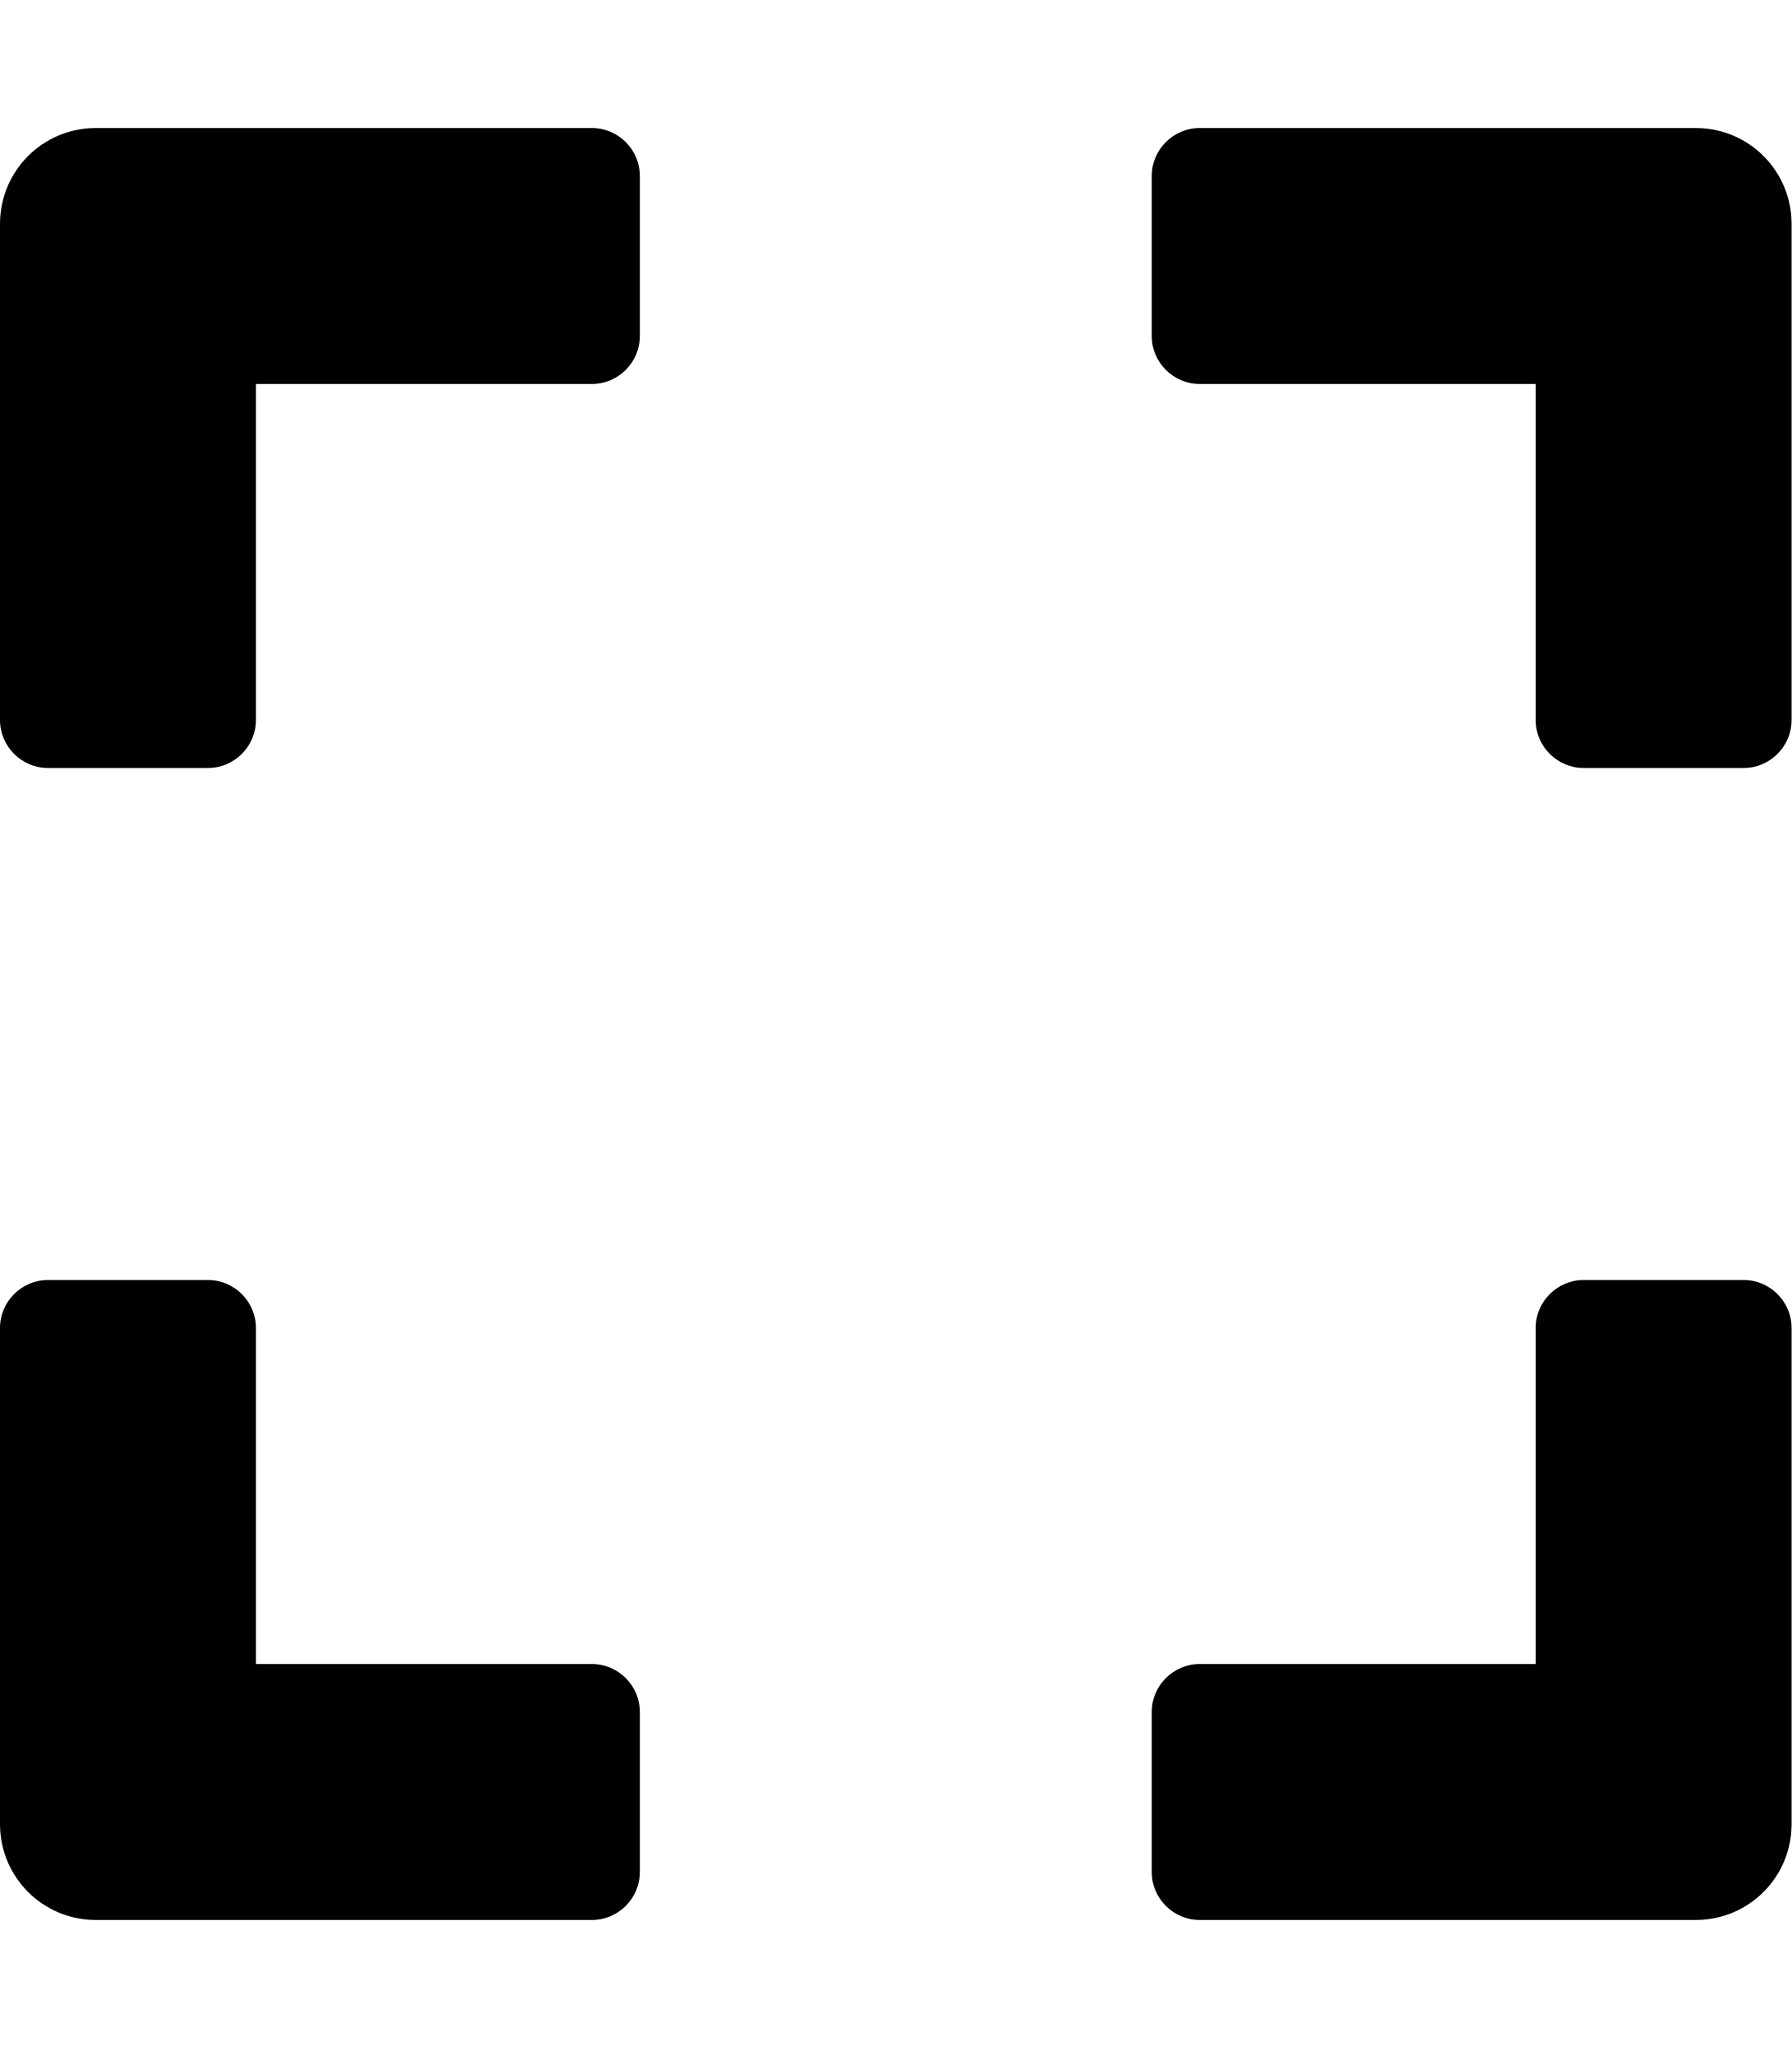
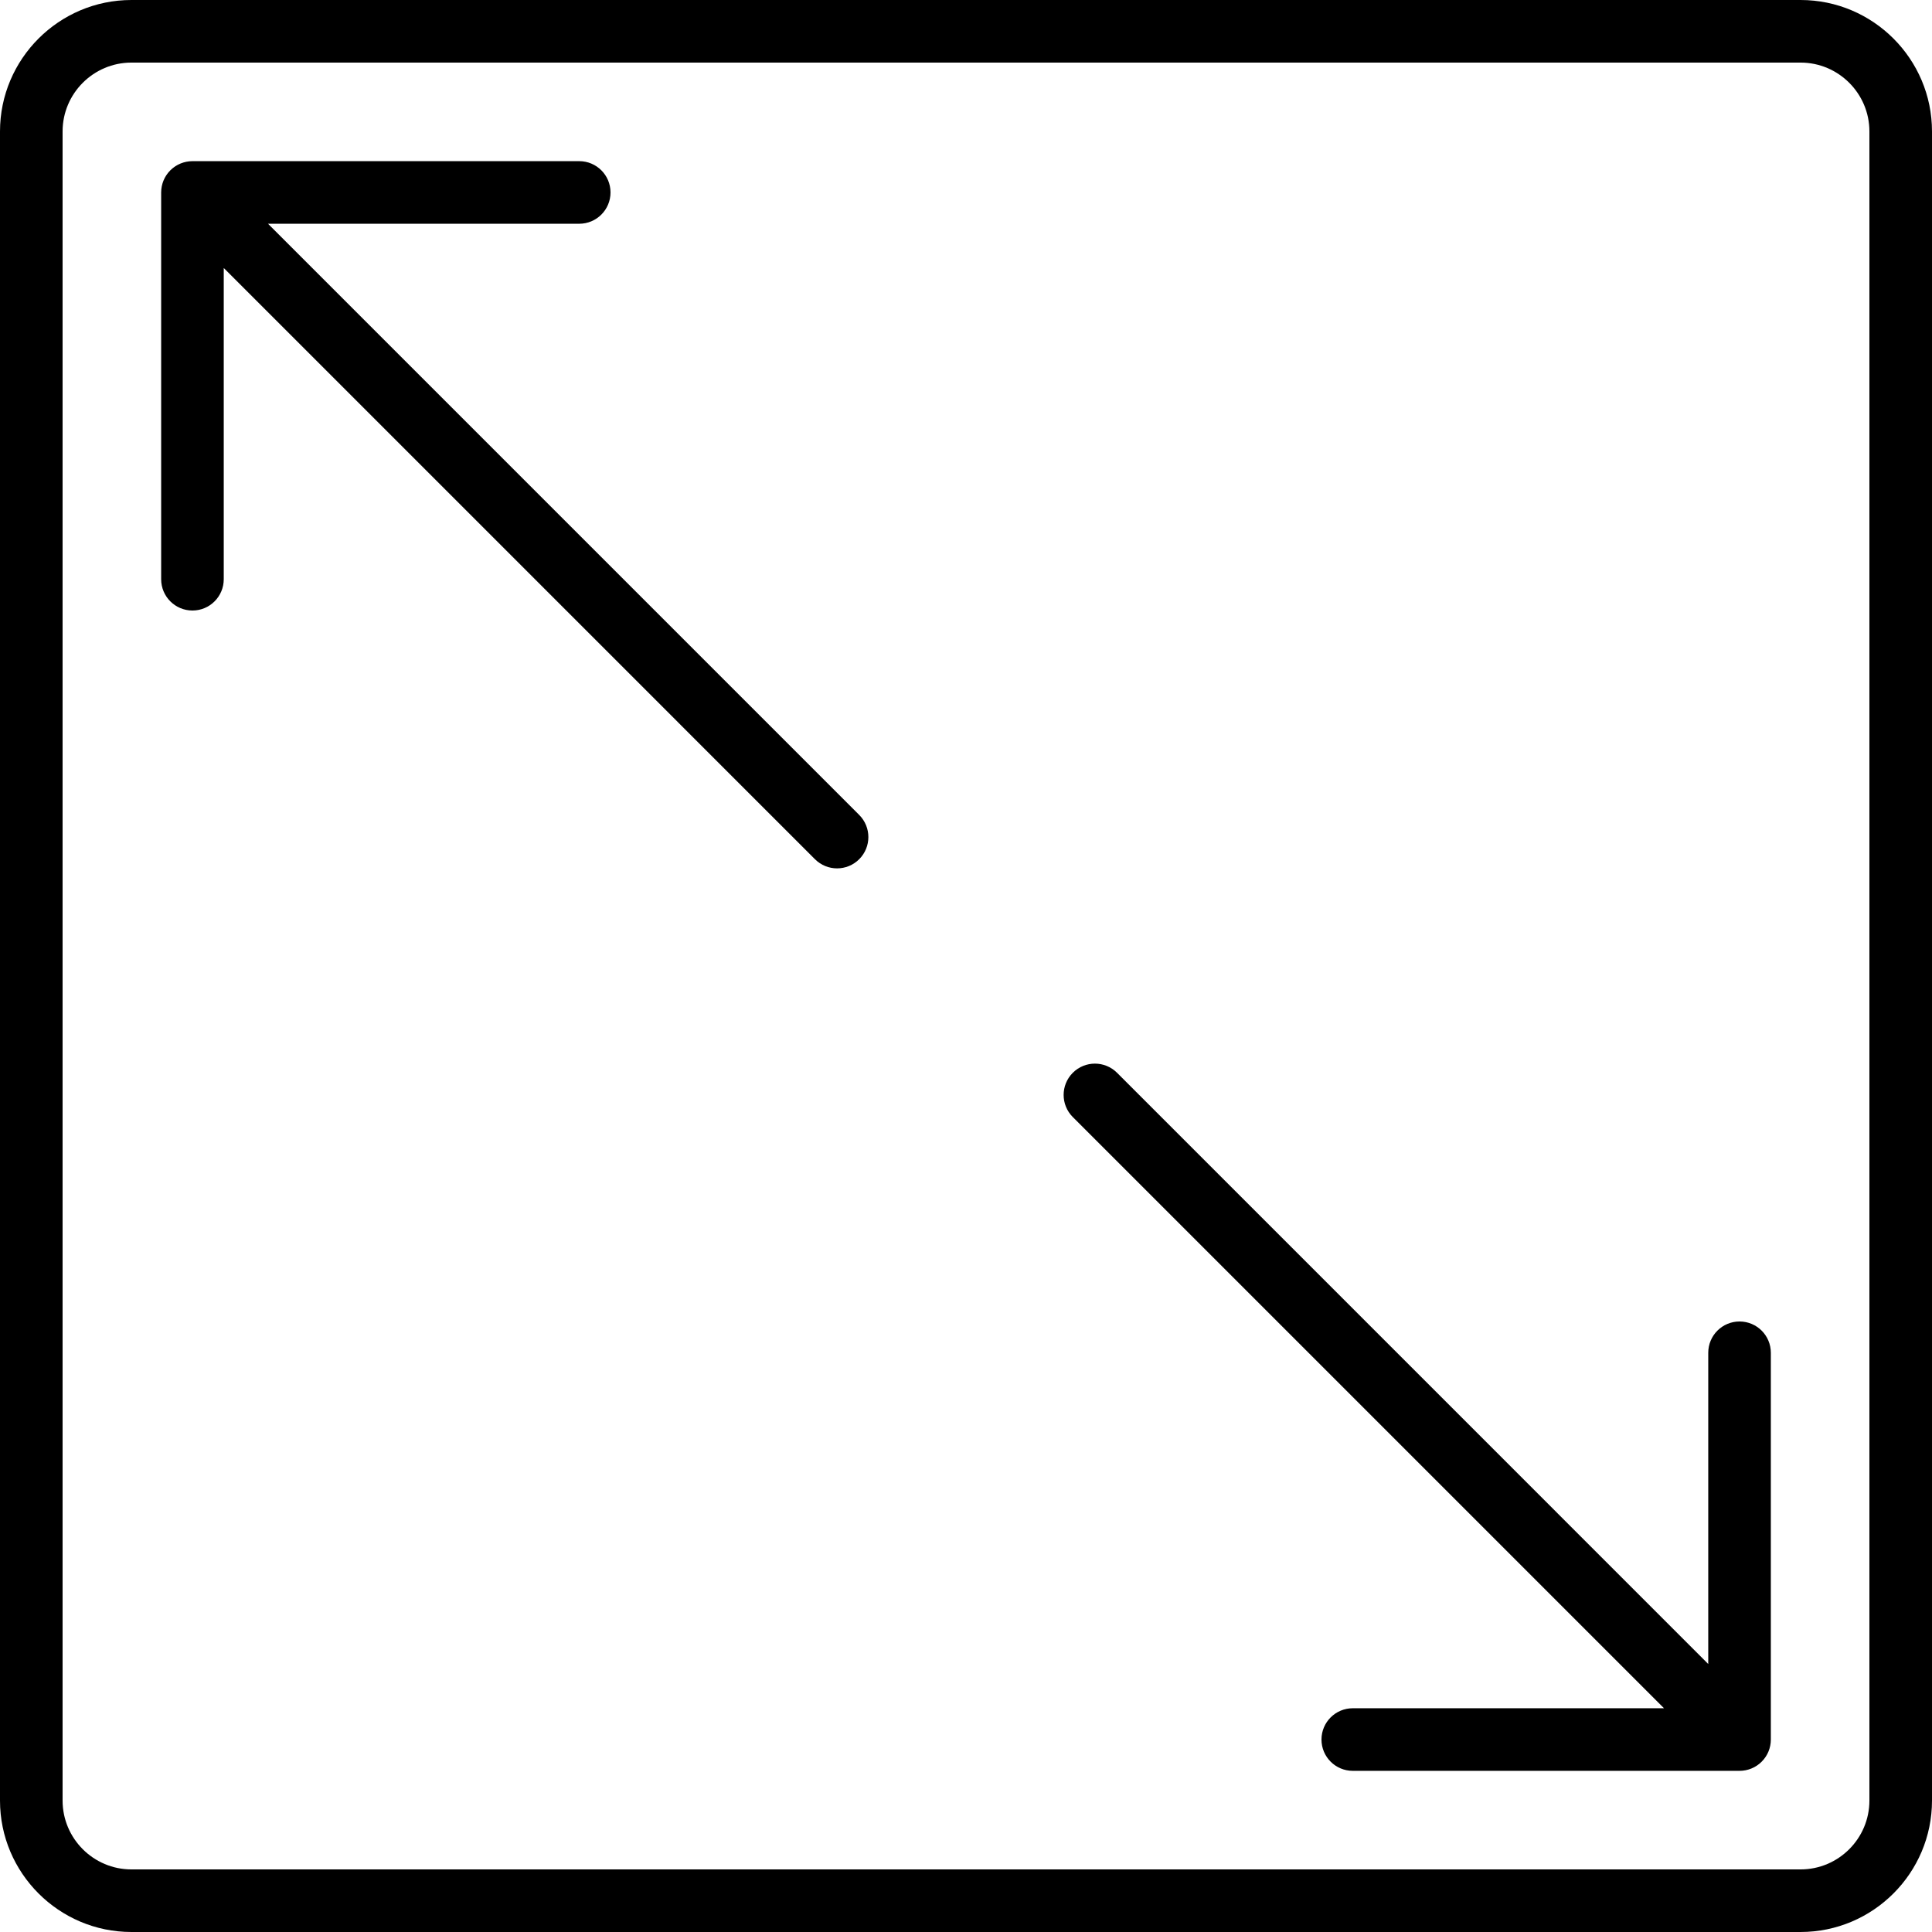
- <svg xmlns="http://www.w3.org/2000/svg" aria-hidden="true" focusable="false" data-prefix="fas" data-icon="expand" class="svg-inline--fa fa-expand fa-w-14" role="img" viewBox="0 0 448 512">
-   <path fill="currentColor" d="M0 180V56c0-13.3 10.7-24 24-24h124c6.6 0 12 5.4 12 12v40c0 6.6-5.4 12-12 12H64v84c0 6.6-5.4 12-12 12H12c-6.6 0-12-5.4-12-12zM288 44v40c0 6.6 5.4 12 12 12h84v84c0 6.6 5.4 12 12 12h40c6.6 0 12-5.4 12-12V56c0-13.3-10.7-24-24-24H300c-6.6 0-12 5.4-12 12zm148 276h-40c-6.6 0-12 5.4-12 12v84h-84c-6.6 0-12 5.4-12 12v40c0 6.6 5.4 12 12 12h124c13.3 0 24-10.7 24-24V332c0-6.6-5.4-12-12-12zM160 468v-40c0-6.6-5.4-12-12-12H64v-84c0-6.6-5.4-12-12-12H12c-6.6 0-12 5.4-12 12v124c0 13.3 10.7 24 24 24h124c6.6 0 12-5.4 12-12z" />
+ <svg xmlns="http://www.w3.org/2000/svg" version="1.1" id="Capa_1" x="0px" y="0px" viewBox="0 0 463 463" style="enable-background:new 0 0 463 463;" xml:space="preserve">
+   <g>
+     <path d="M431.5,0h-400C14.131,0,0,14.131,0,31.5v400C0,448.869,14.131,463,31.5,463h400c17.369,0,31.5-14.131,31.5-31.5v-400   C463,14.131,448.869,0,431.5,0z M448,431.5c0,9.098-7.402,16.5-16.5,16.5h-400c-9.098,0-16.5-7.402-16.5-16.5v-400   C15,22.402,22.402,15,31.5,15h400c9.098,0,16.5,7.402,16.5,16.5V431.5z" />
+     <path d="M423.116,421.043c0.072-0.107,0.134-0.218,0.199-0.327c0.06-0.1,0.123-0.198,0.178-0.301   c0.061-0.114,0.113-0.231,0.167-0.347c0.05-0.105,0.103-0.209,0.147-0.317c0.047-0.114,0.085-0.23,0.126-0.346   c0.042-0.115,0.086-0.229,0.121-0.347c0.035-0.116,0.061-0.234,0.09-0.351c0.03-0.12,0.064-0.239,0.088-0.361   c0.027-0.136,0.043-0.273,0.063-0.41c0.015-0.105,0.035-0.209,0.046-0.315c0.024-0.247,0.037-0.495,0.037-0.744v-92.687   c0-4.142-3.358-7.5-7.5-7.5s-7.5,3.358-7.5,7.5v74.583L267.7,257.093c-2.929-2.929-7.678-2.929-10.606,0   c-2.929,2.929-2.929,7.678,0,10.606l141.679,141.679h-74.583c-4.142,0-7.5,3.358-7.5,7.5s3.358,7.5,7.5,7.5h92.689   c0.247,0,0.494-0.013,0.74-0.037c0.112-0.011,0.221-0.032,0.331-0.048c0.132-0.019,0.264-0.034,0.395-0.06   c0.126-0.025,0.248-0.059,0.371-0.091c0.114-0.029,0.228-0.054,0.341-0.088c0.121-0.037,0.239-0.082,0.358-0.125   c0.112-0.04,0.224-0.077,0.335-0.122c0.112-0.047,0.22-0.101,0.329-0.153c0.112-0.053,0.225-0.103,0.335-0.161   c0.106-0.057,0.207-0.122,0.311-0.183c0.107-0.064,0.215-0.124,0.319-0.194c0.114-0.077,0.222-0.162,0.332-0.244   c0.086-0.064,0.174-0.124,0.257-0.192c0.383-0.314,0.733-0.665,1.047-1.047c0.07-0.085,0.131-0.175,0.197-0.263   C422.957,421.261,423.041,421.155,423.116,421.043z" />
+     <path d="M64.227,53.621h74.583c4.142,0,7.5-3.358,7.5-7.5s-3.358-7.5-7.5-7.5H46.121c-0.03,0-0.059,0.004-0.089,0.005   c-0.217,0.003-0.433,0.012-0.648,0.033c-0.122,0.012-0.24,0.034-0.359,0.052c-0.122,0.018-0.245,0.032-0.367,0.056   c-0.131,0.026-0.259,0.062-0.388,0.095c-0.108,0.027-0.217,0.051-0.324,0.083c-0.125,0.038-0.246,0.085-0.369,0.129   c-0.108,0.039-0.218,0.075-0.324,0.119c-0.115,0.047-0.224,0.103-0.336,0.156c-0.11,0.052-0.221,0.101-0.329,0.159   c-0.107,0.058-0.209,0.123-0.314,0.185c-0.106,0.063-0.213,0.123-0.316,0.192c-0.115,0.077-0.224,0.162-0.334,0.245   c-0.085,0.064-0.173,0.123-0.256,0.191c-0.383,0.314-0.733,0.665-1.047,1.047c-0.071,0.086-0.132,0.176-0.198,0.264   c-0.081,0.107-0.164,0.213-0.239,0.324c-0.072,0.107-0.134,0.219-0.2,0.329c-0.06,0.1-0.122,0.197-0.177,0.3   c-0.061,0.113-0.112,0.23-0.167,0.346c-0.05,0.106-0.103,0.21-0.148,0.319c-0.047,0.113-0.085,0.229-0.126,0.344   c-0.042,0.116-0.086,0.23-0.122,0.349c-0.035,0.116-0.061,0.234-0.09,0.351c-0.03,0.12-0.064,0.238-0.088,0.36   c-0.027,0.136-0.043,0.274-0.063,0.411c-0.015,0.105-0.035,0.208-0.045,0.315c-0.024,0.247-0.037,0.495-0.037,0.744v92.687   c0,4.142,3.358,7.5,7.5,7.5s7.5-3.358,7.5-7.5V64.227L195.3,205.906c1.464,1.464,3.384,2.197,5.303,2.197s3.839-0.732,5.303-2.197   c2.929-2.929,2.929-7.678,0-10.606L64.227,53.621z" />
+   </g>
+   <g>
+ </g>
+   <g>
+ </g>
+   <g>
+ </g>
+   <g>
+ </g>
+   <g>
+ </g>
+   <g>
+ </g>
+   <g>
+ </g>
+   <g>
+ </g>
+   <g>
+ </g>
+   <g>
+ </g>
+   <g>
+ </g>
+   <g>
+ </g>
+   <g>
+ </g>
+   <g>
+ </g>
+   <g>
+ </g>
</svg>
